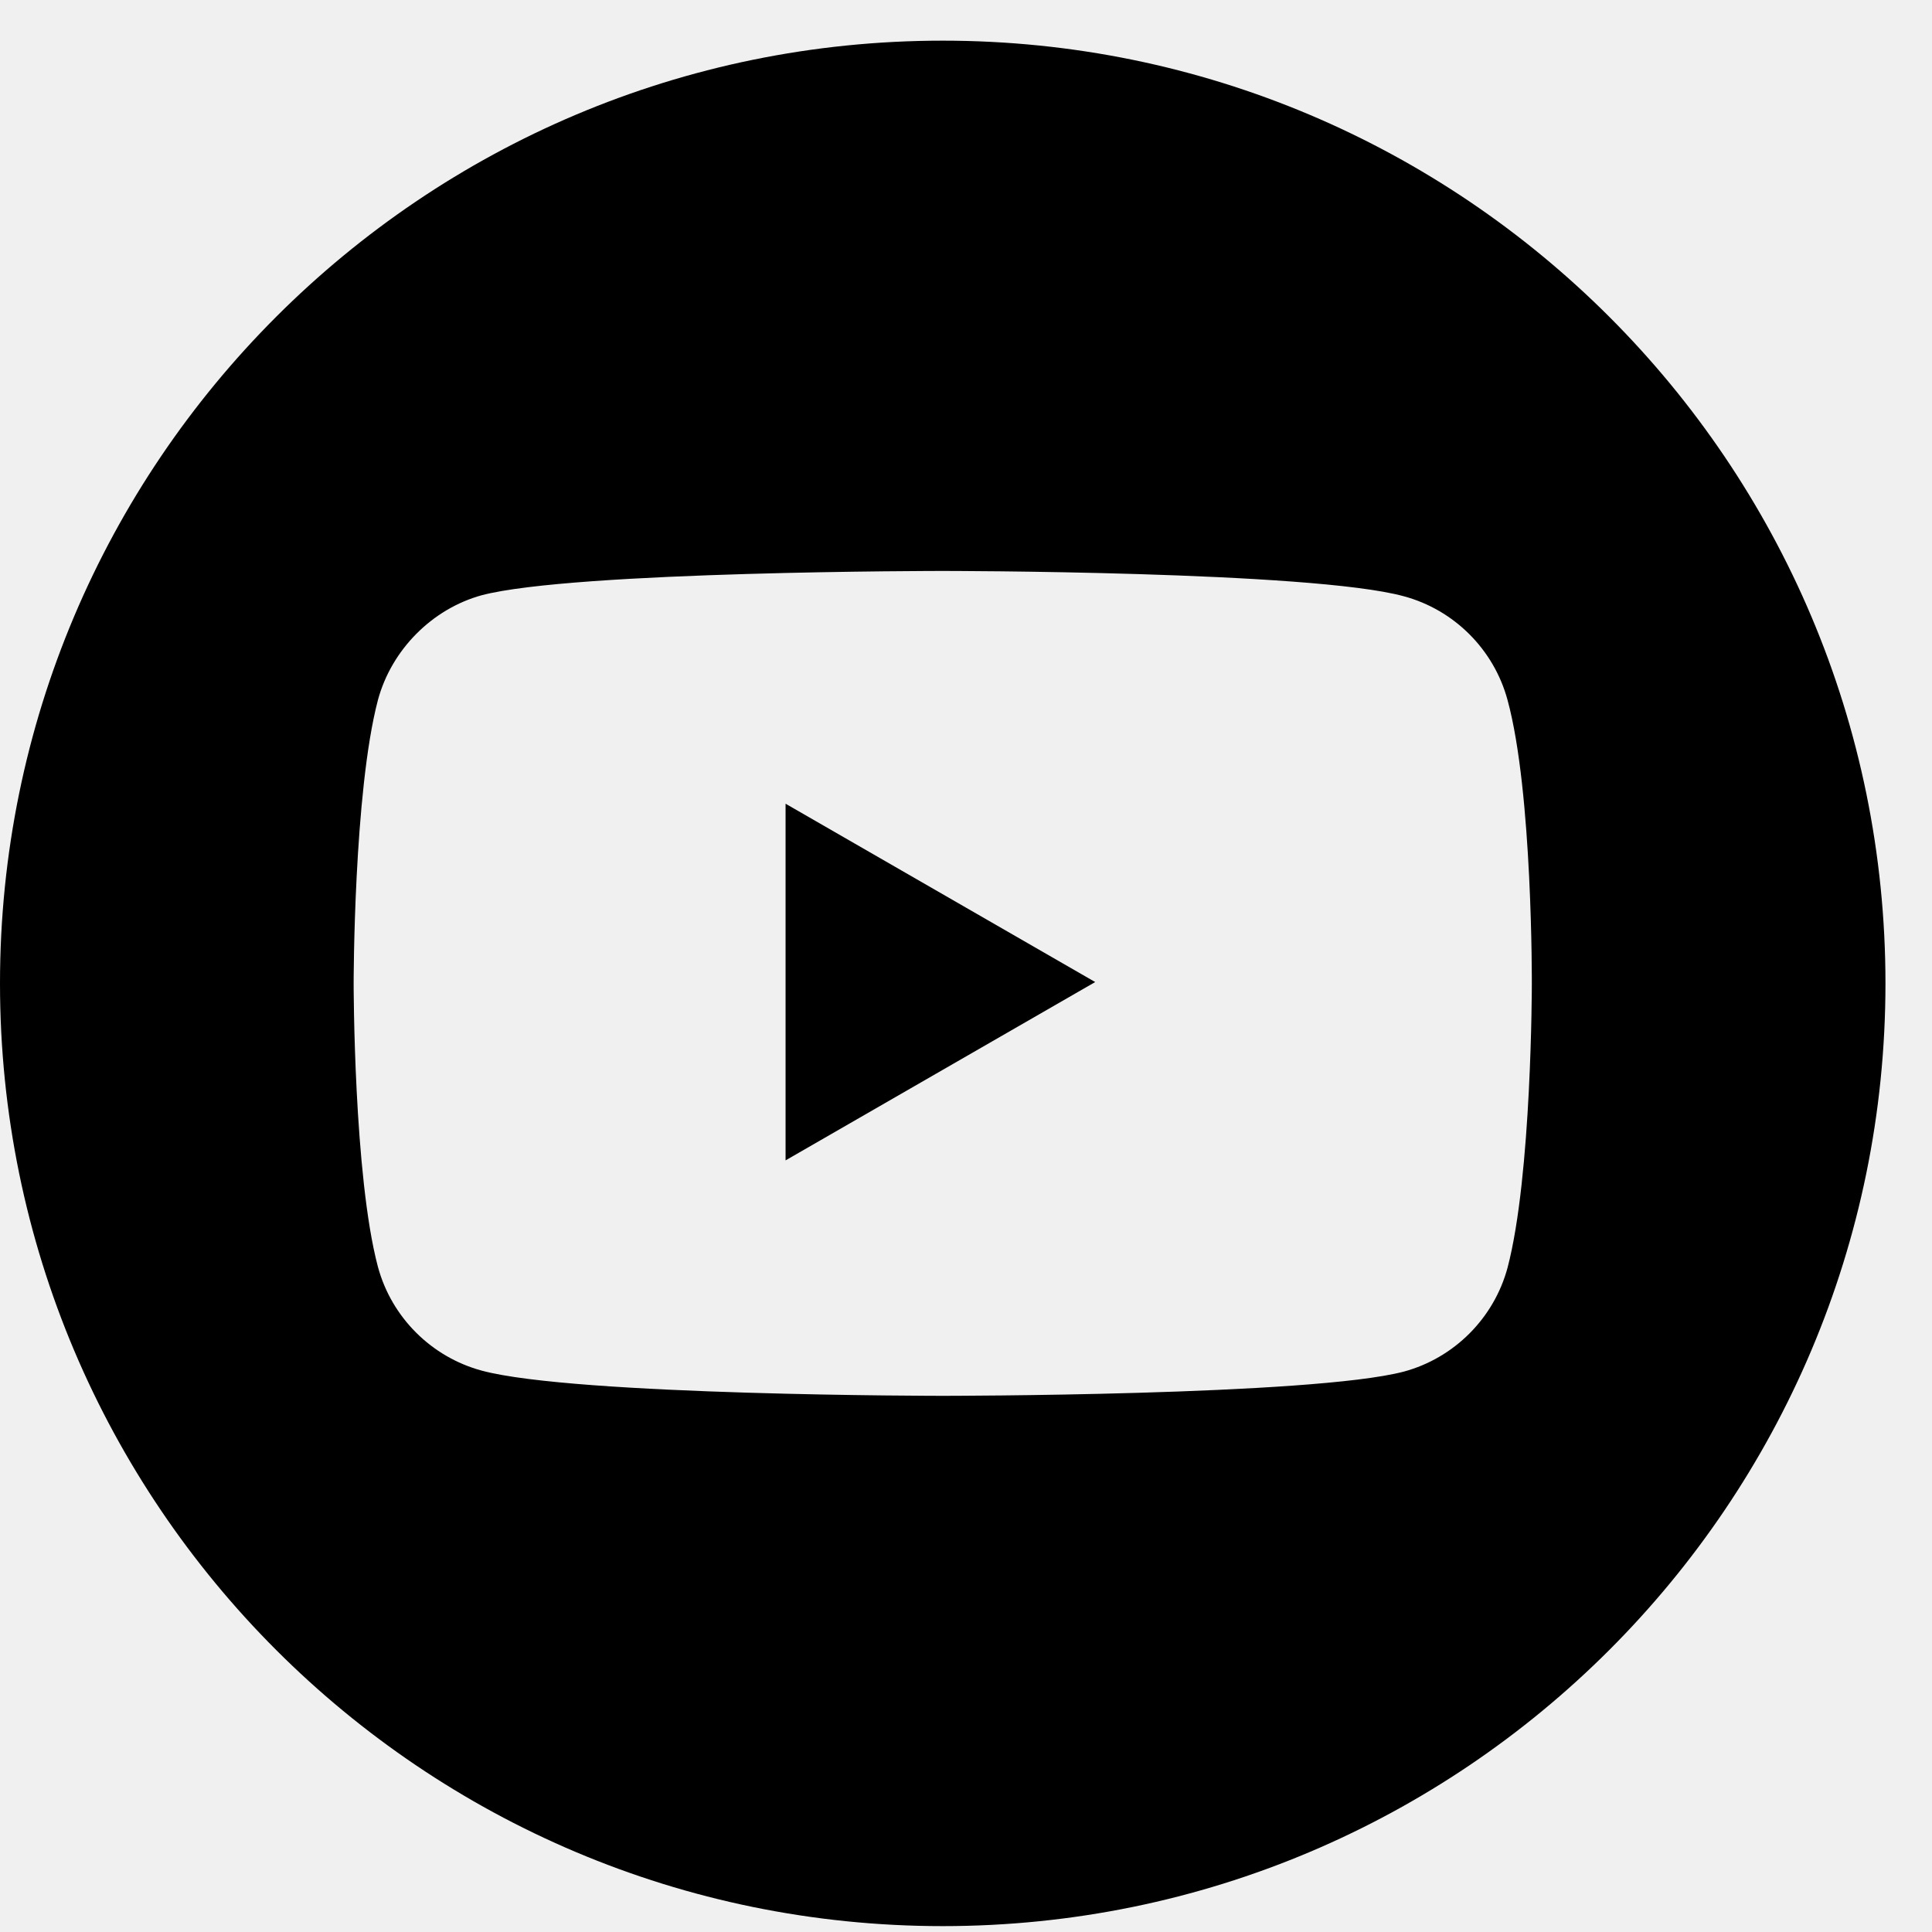
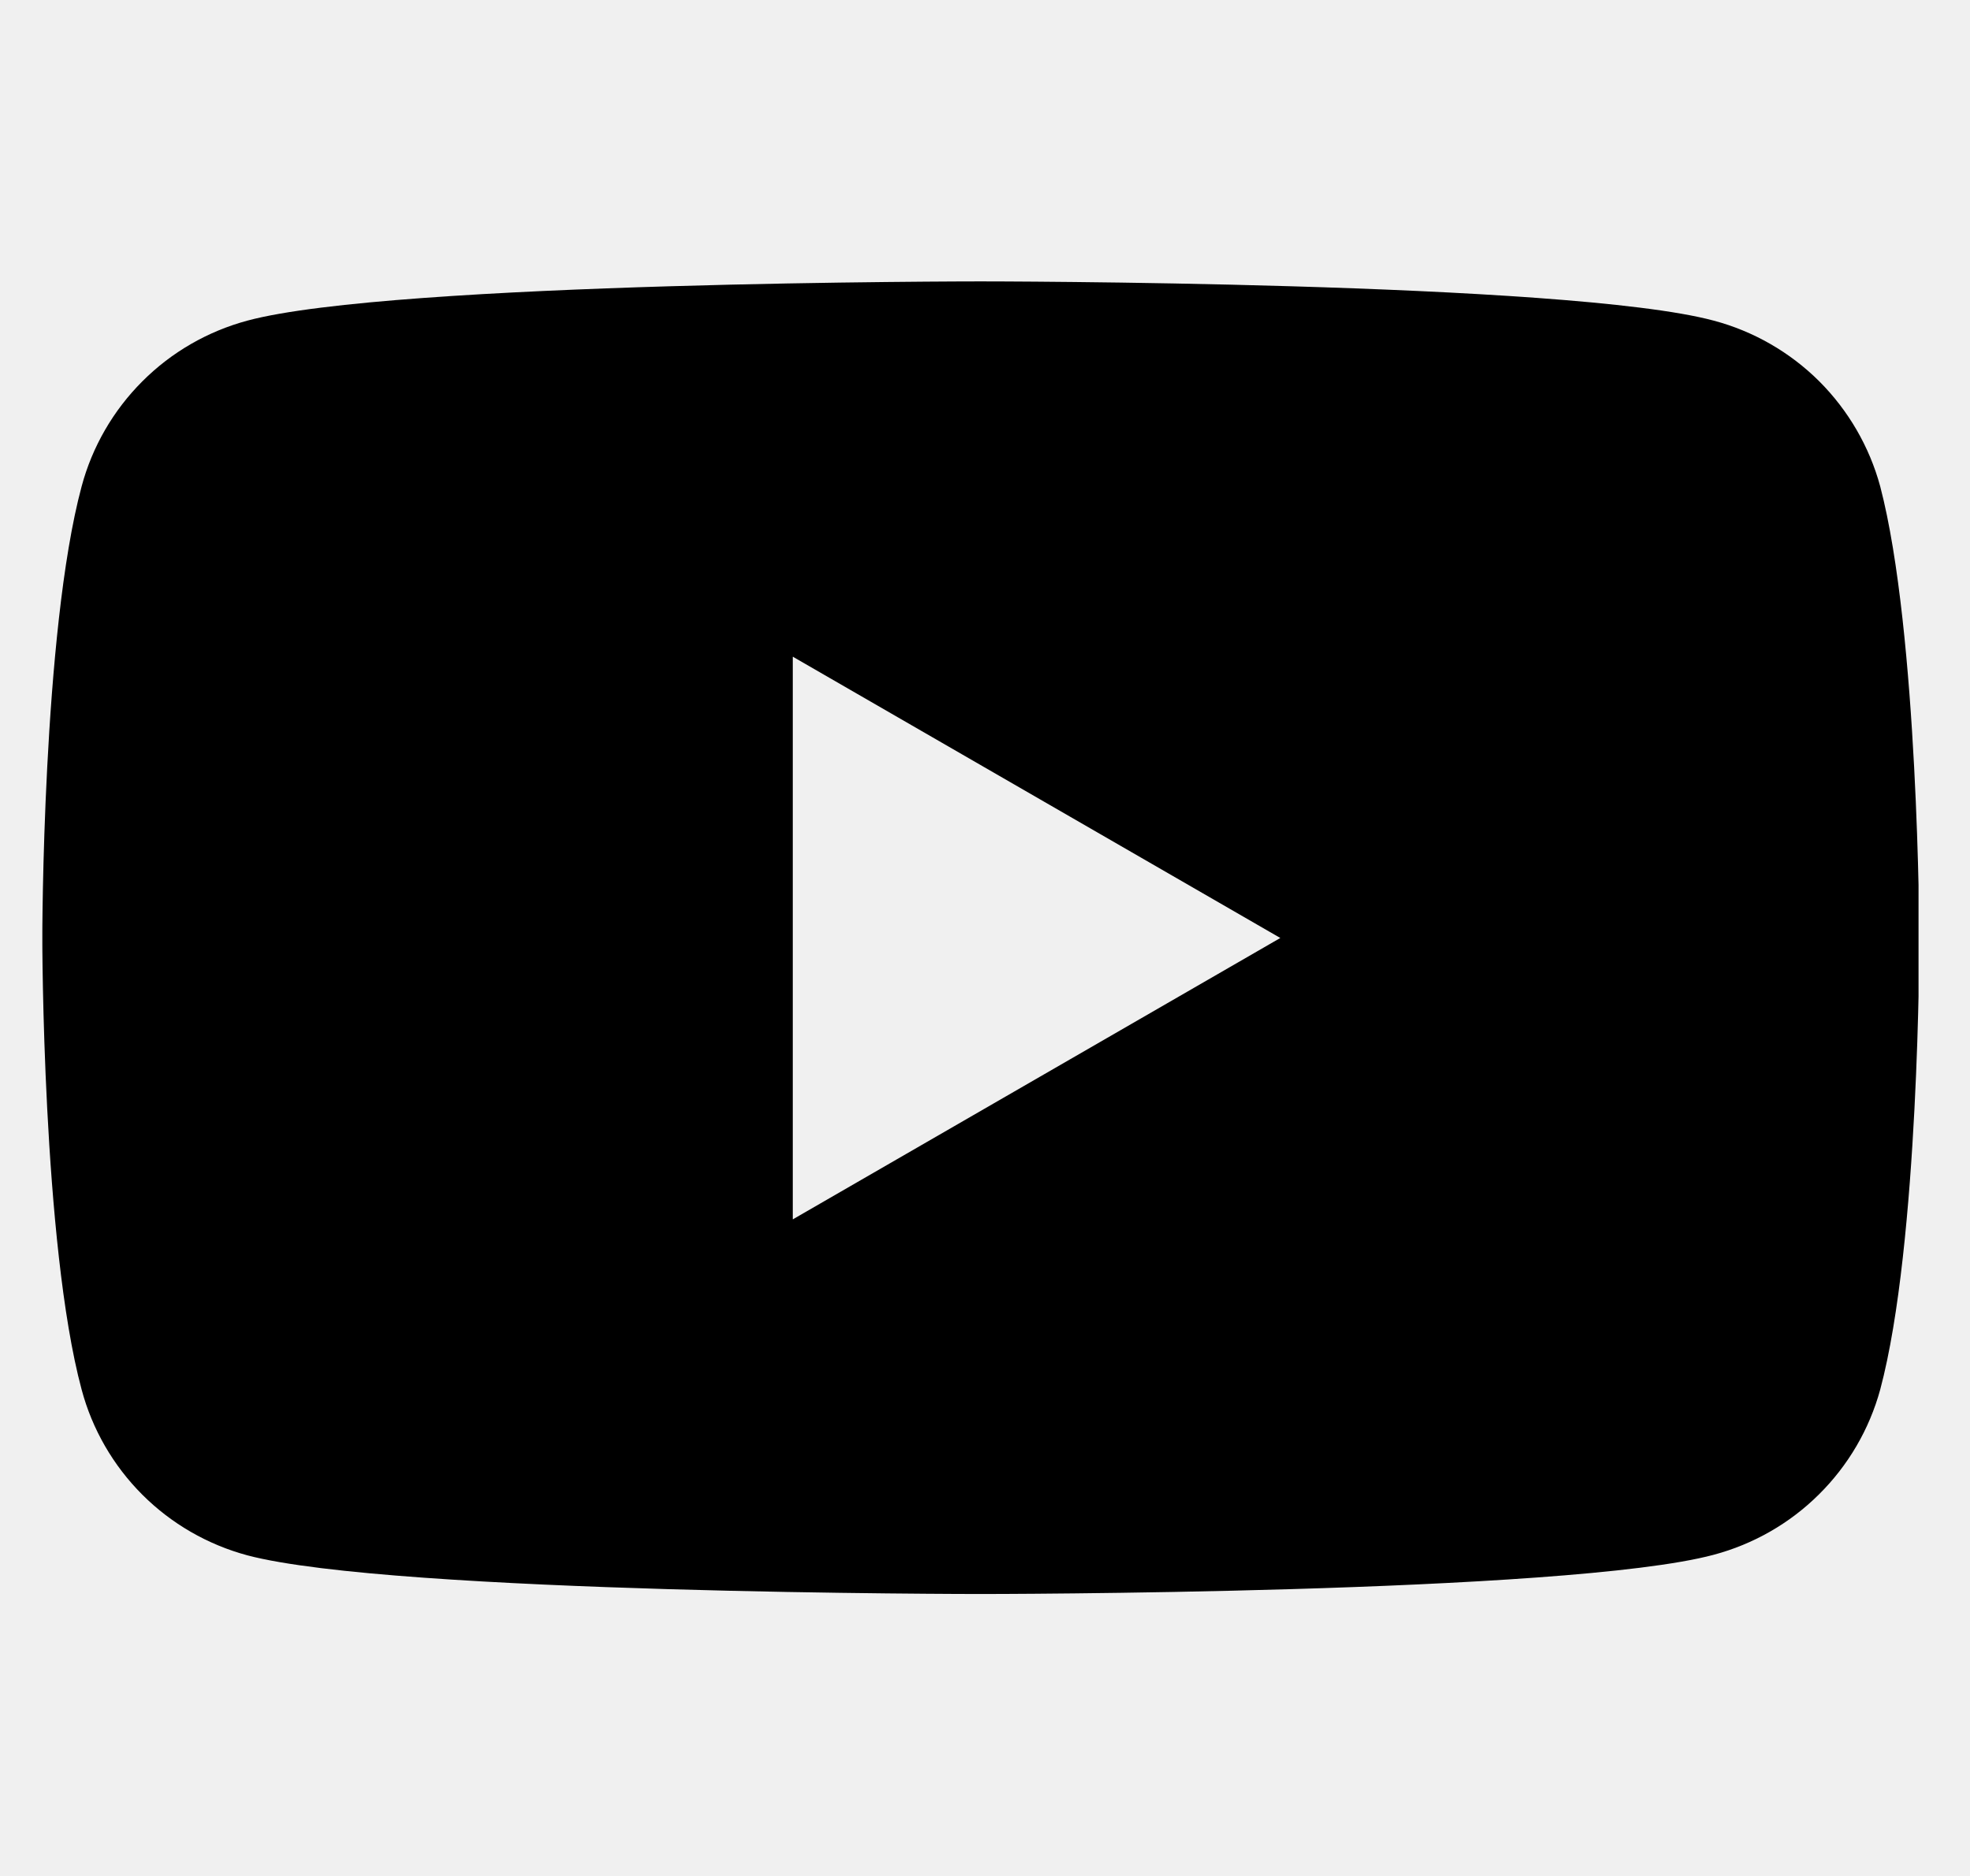
- <svg xmlns="http://www.w3.org/2000/svg" class="" width="23" height="23" viewBox="0 0 23 23" fill="none">
-   <path d="M9.352 13.814L13.038 11.691L9.352 9.568V13.814Z" fill="currentColor" />
-   <path d="M11.223 0.484C5.026 0.484 0 5.51 0 11.707C0 17.905 5.026 22.93 11.223 22.93C17.42 22.93 22.446 17.905 22.446 11.707C22.446 5.51 17.42 0.484 11.223 0.484ZM18.236 11.719C18.236 11.719 18.236 13.995 17.947 15.092C17.785 15.693 17.311 16.167 16.711 16.329C15.613 16.617 11.223 16.617 11.223 16.617C11.223 16.617 6.844 16.617 5.735 16.317C5.135 16.155 4.661 15.682 4.499 15.081C4.21 13.995 4.21 11.707 4.21 11.707C4.21 11.707 4.21 9.432 4.499 8.334C4.661 7.733 5.146 7.248 5.735 7.086C6.833 6.797 11.223 6.797 11.223 6.797C11.223 6.797 15.613 6.797 16.711 7.098C17.311 7.259 17.785 7.733 17.947 8.334C18.247 9.432 18.236 11.719 18.236 11.719Z" fill="currentColor" />
+ <svg xmlns="http://www.w3.org/2000/svg" width="21" height="20" viewBox="0 0 21 20" fill="none">
+   <g clip-path="url(#yt-clip)">
+     <path fill-rule="evenodd" clip-rule="evenodd" d="M19.392 4.064C19.703 4.375 19.928 4.762 20.043 5.186C20.451 6.745 20.46 10 20.46 10C20.46 10 20.46 13.255 20.043 14.814C19.927 15.238 19.702 15.623 19.39 15.932C19.078 16.242 18.691 16.463 18.267 16.576C16.707 16.994 10.451 16.994 10.451 16.994C10.451 16.994 4.197 16.994 2.638 16.582C2.214 16.468 1.827 16.245 1.517 15.935C1.207 15.625 0.983 15.238 0.87 14.814C0.451 13.255 0.451 10 0.451 10C0.451 10 0.451 6.745 0.87 5.186C0.983 4.763 1.207 4.376 1.517 4.066C1.827 3.755 2.214 3.532 2.638 3.418C4.195 3 10.451 3 10.451 3C10.451 3 16.706 3 18.267 3.418C18.692 3.531 19.08 3.754 19.392 4.064ZM13.648 10L8.451 7.001V13L13.648 10Z" fill="currentColor" />
+   </g>
+   <defs>
+     <clipPath id="yt-clip">
+       <rect width="20" height="20" fill="white" transform="translate(0.451355)" />
+     </clipPath>
+   </defs>
</svg>
